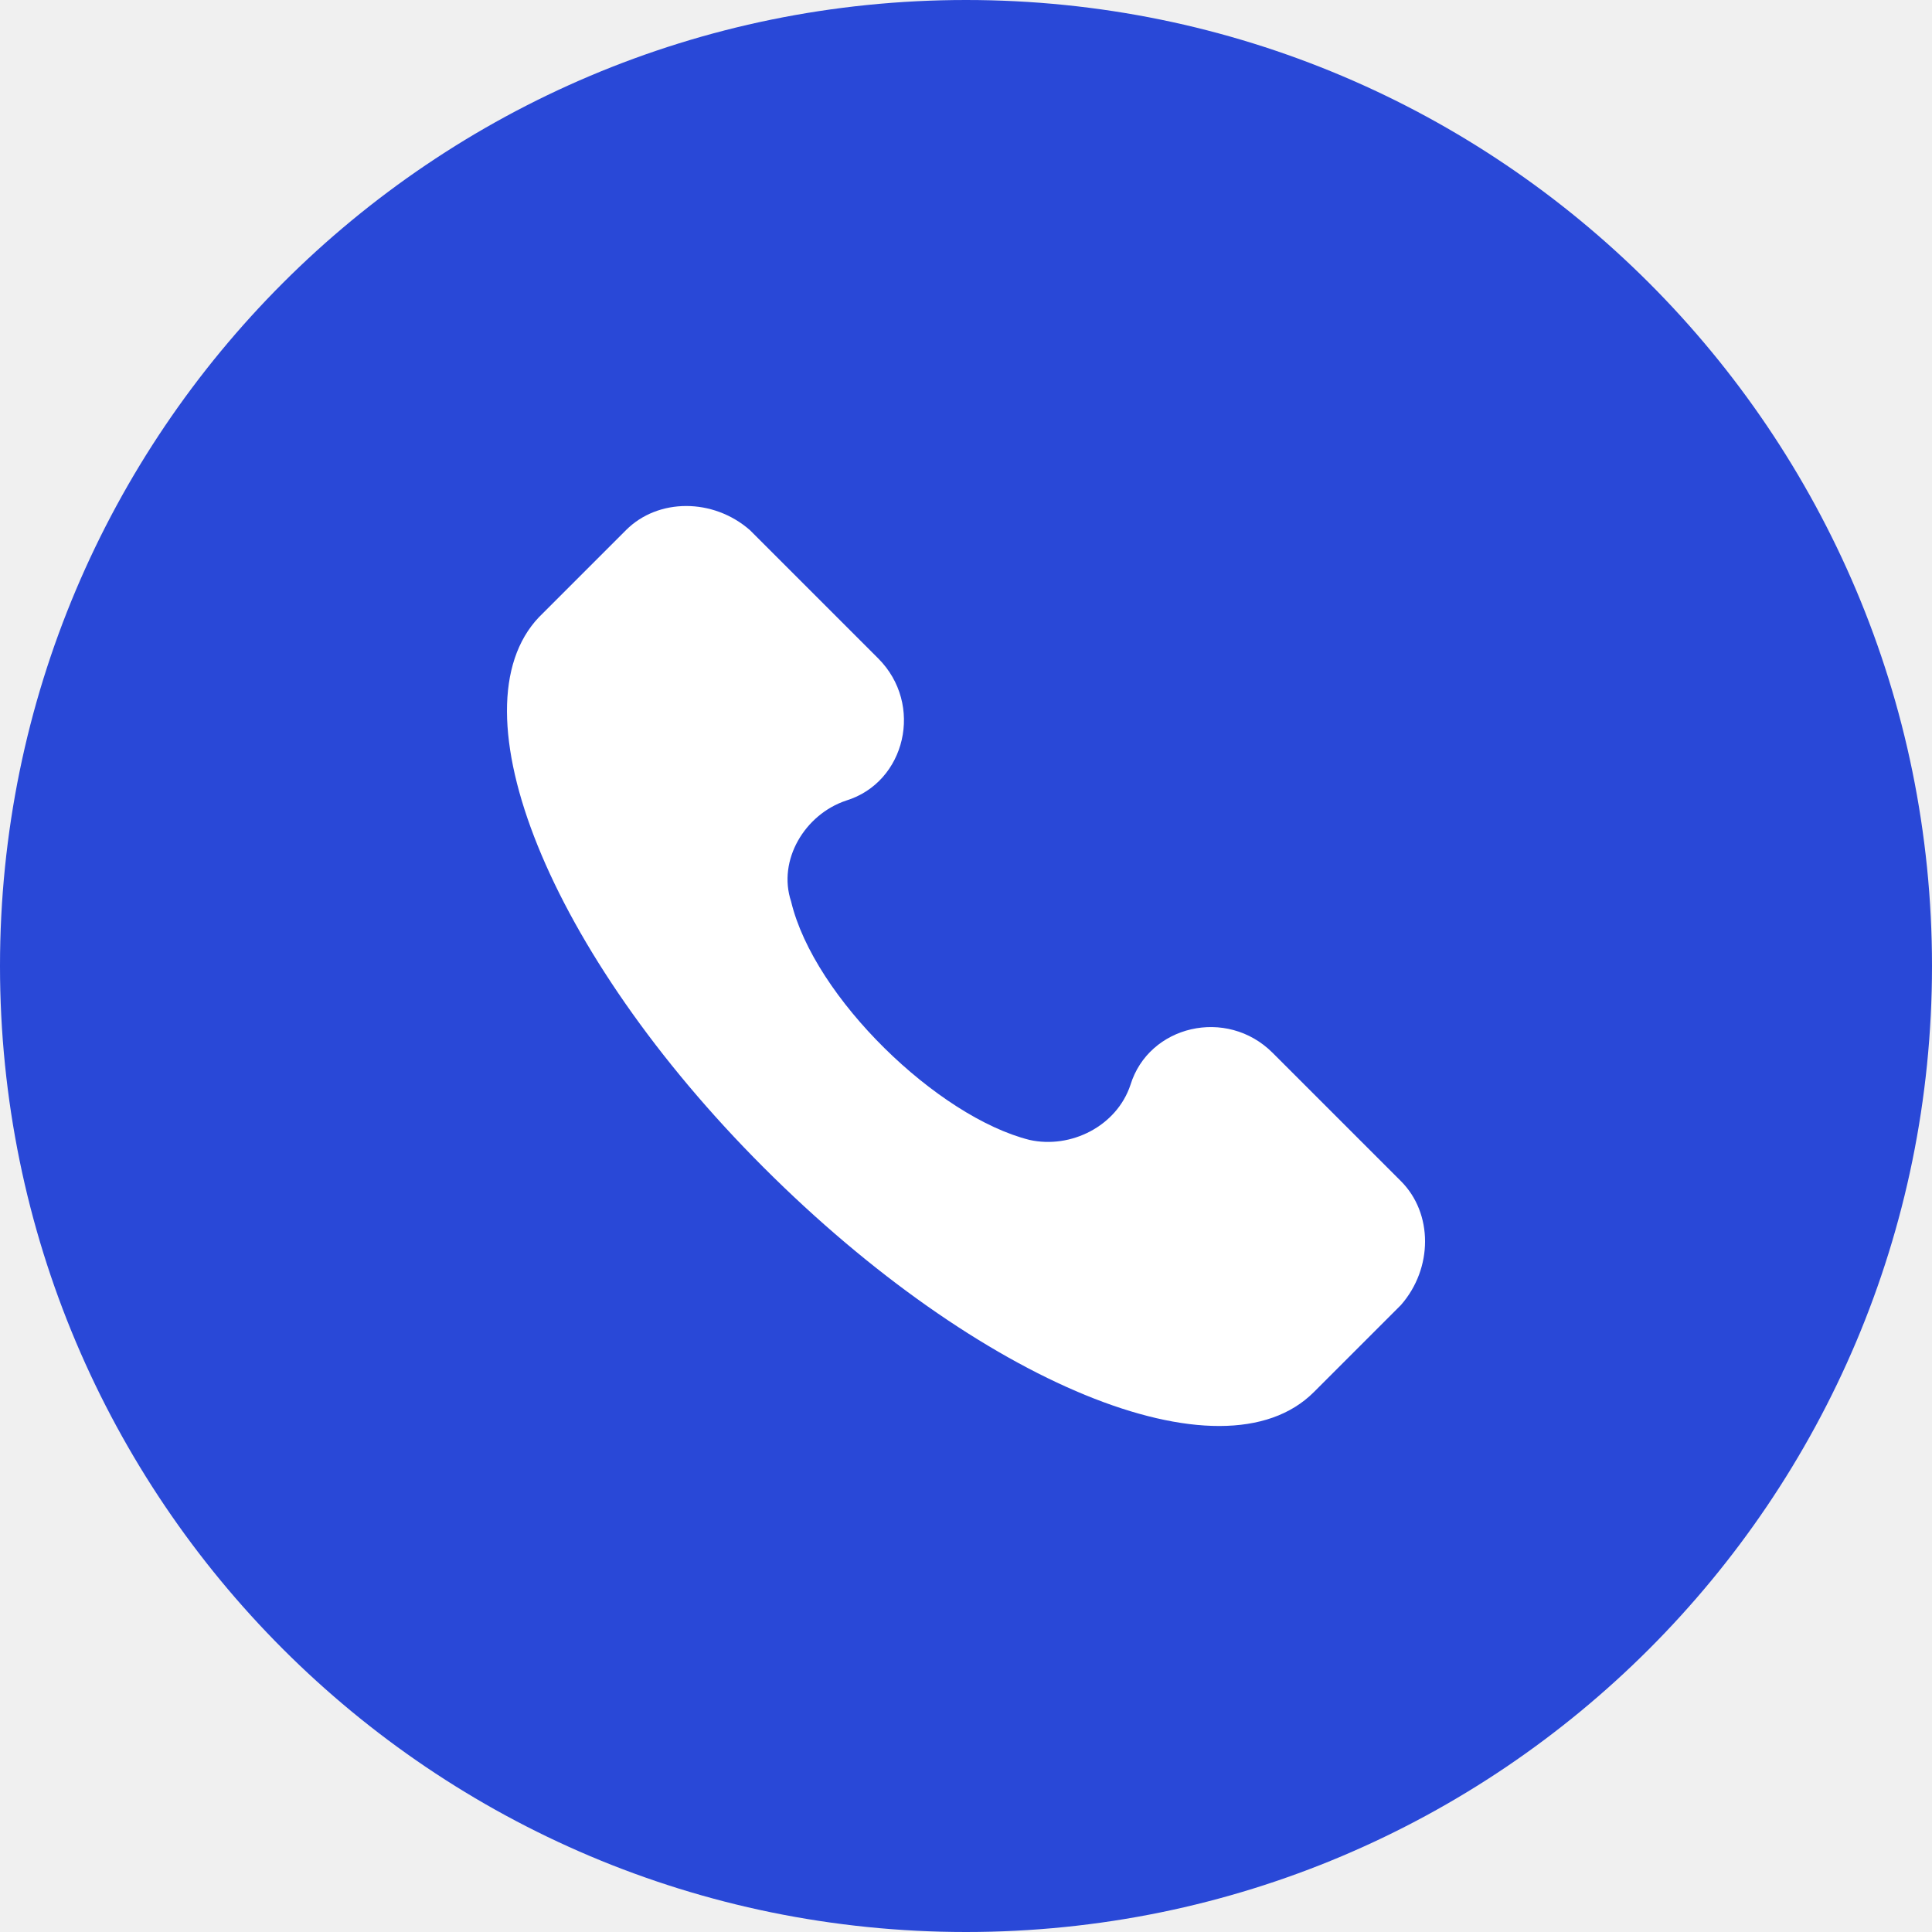
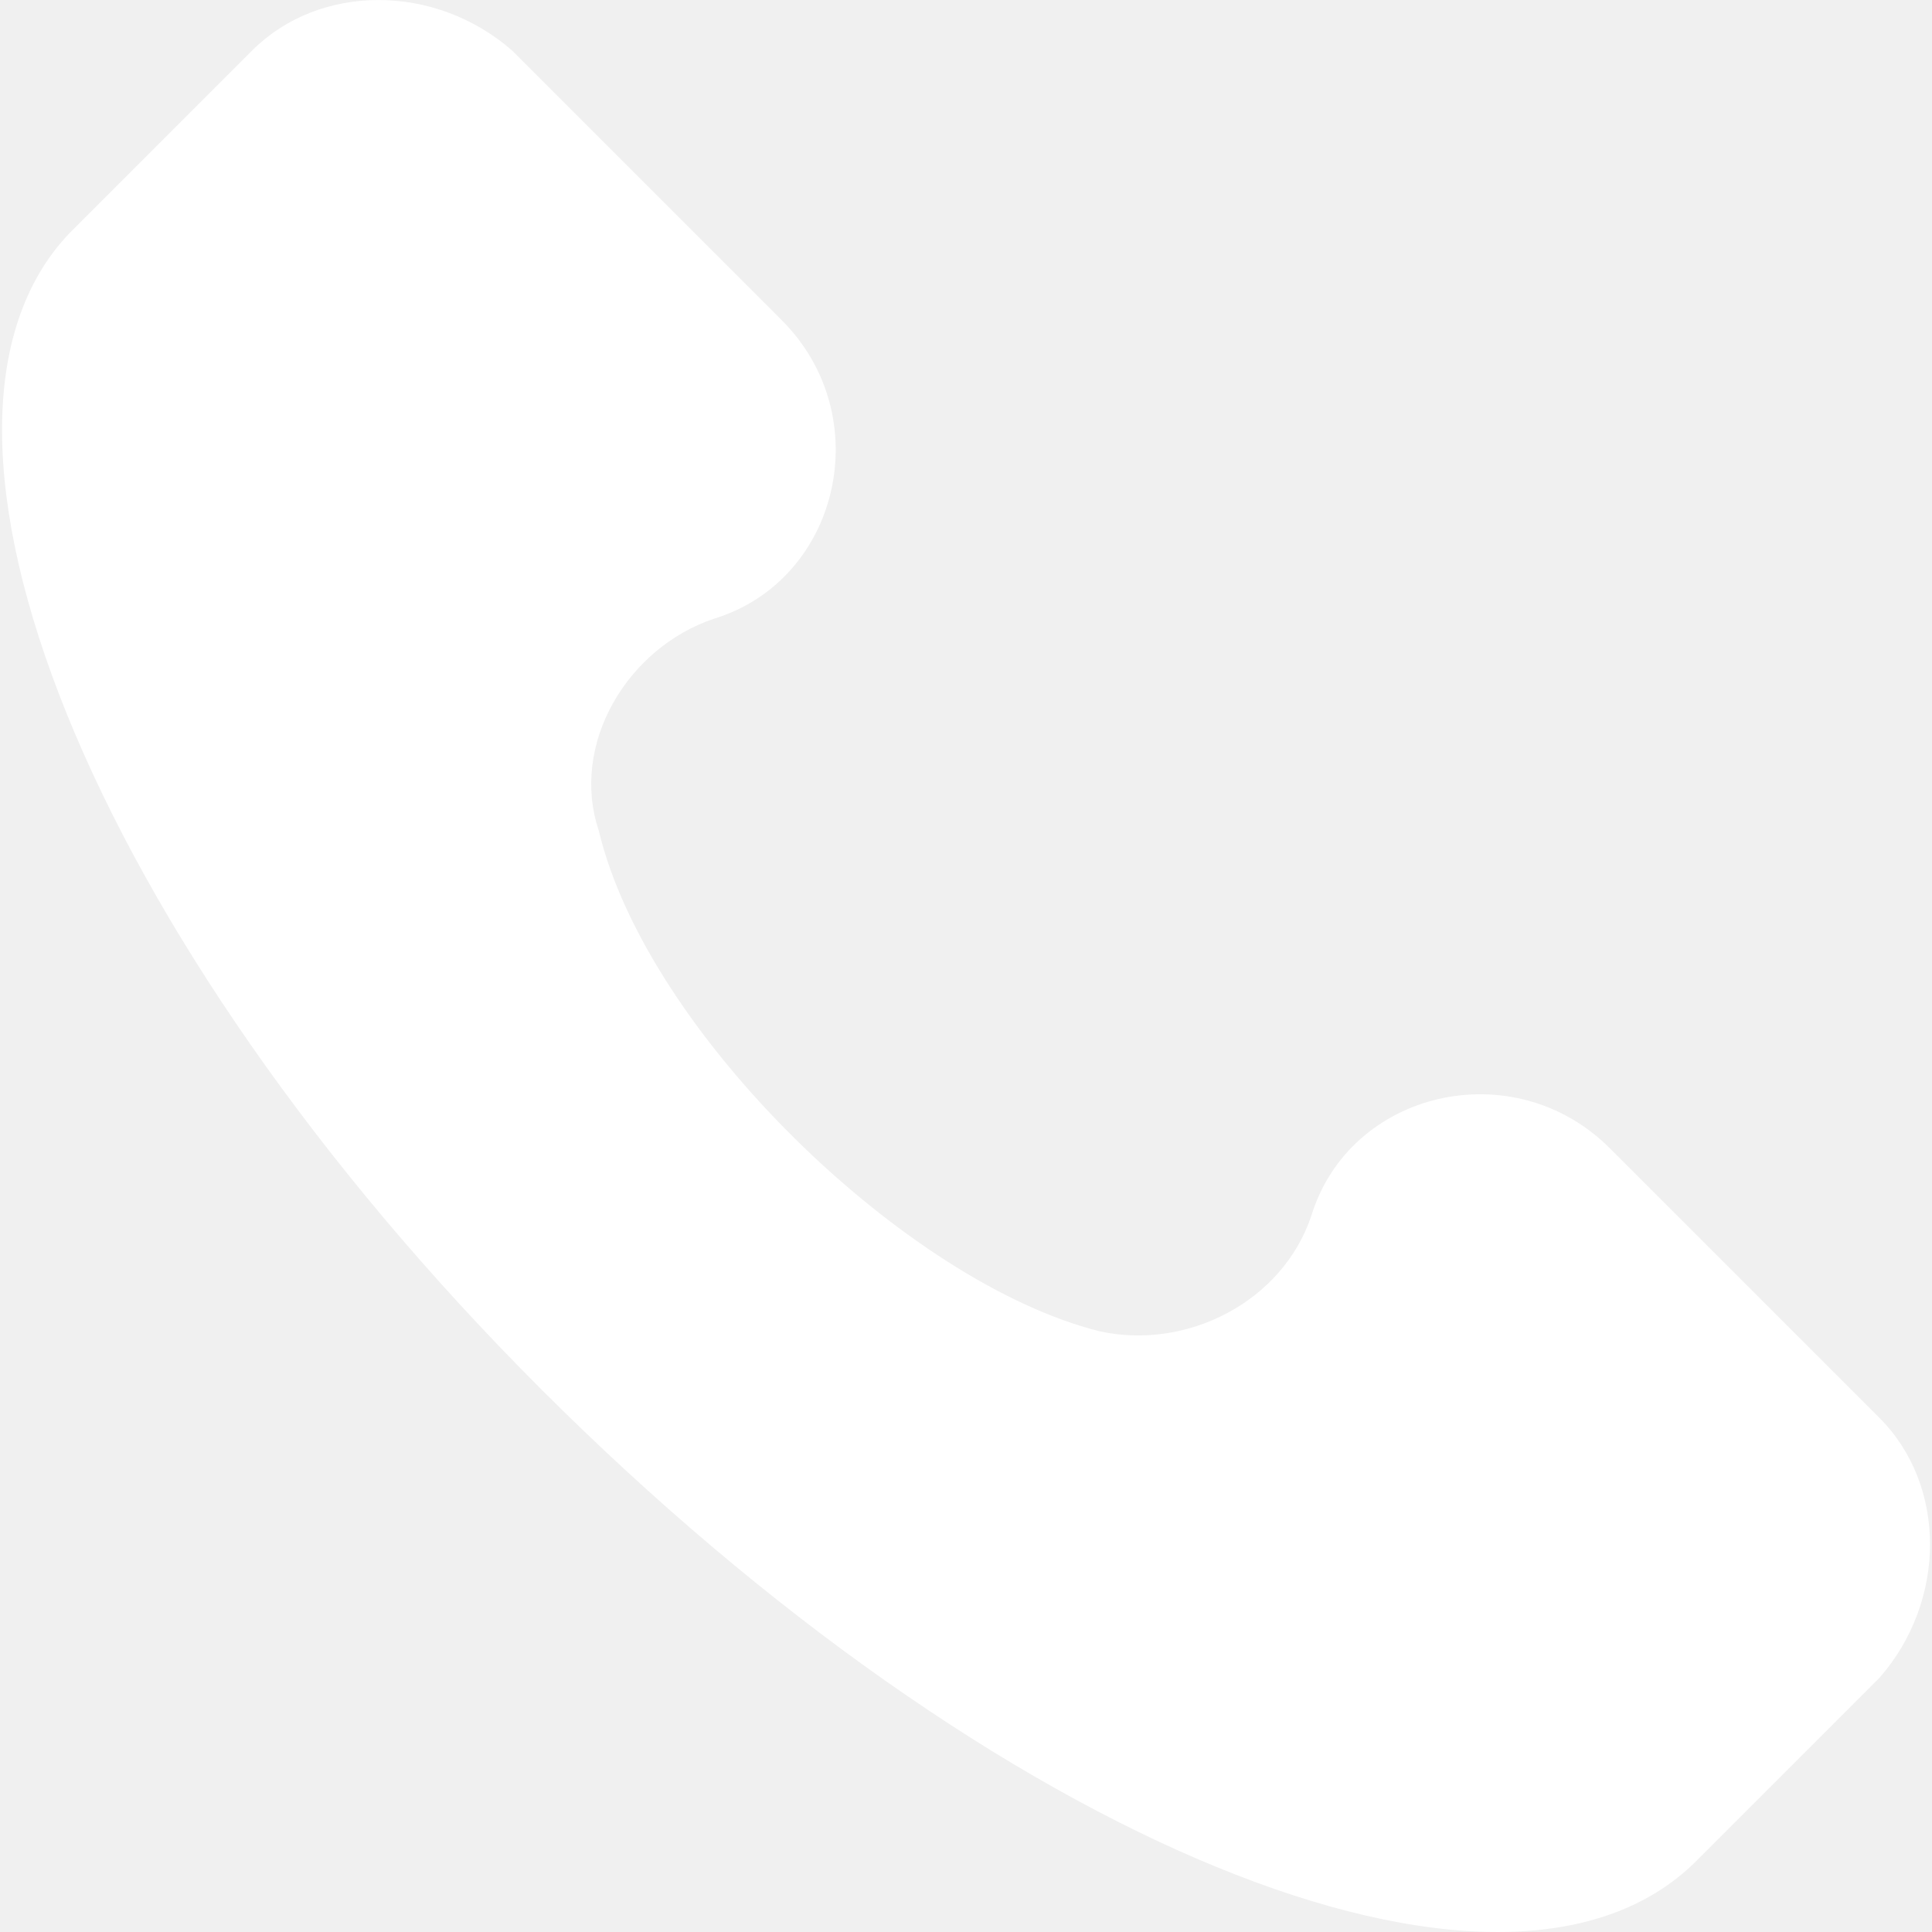
- <svg xmlns="http://www.w3.org/2000/svg" width="42" height="42" viewBox="0 0 42 42" fill="none">
-   <circle cx="21" cy="21" r="21" fill="#2948D7" />
-   <g clip-path="url(#clip0)">
-     <path d="M30.456 25.678L27.665 22.887C26.668 21.89 24.973 22.289 24.575 23.585C24.276 24.482 23.279 24.98 22.382 24.781C20.388 24.282 17.697 21.691 17.198 19.598C16.899 18.7 17.497 17.703 18.394 17.404C19.69 17.006 20.089 15.311 19.092 14.314L16.301 11.523C15.504 10.826 14.307 10.826 13.61 11.523L11.716 13.417C9.822 15.411 11.915 20.694 16.6 25.379C21.285 30.064 26.568 32.257 28.562 30.263L30.456 28.369C31.154 27.572 31.154 26.376 30.456 25.678Z" fill="white" />
-   </g>
-   <defs>
-     <clipPath id="clip0">
-       <rect width="20" height="20" fill="white" transform="translate(11.0001 11)" />
-     </clipPath>
-   </defs>
+ <svg xmlns="http://www.w3.org/2000/svg" width="20" height="20" viewBox="0 0 20 20" fill="none">
+   <path d="M19.456 14.678L16.665 11.887C15.668 10.89 13.973 11.289 13.575 12.585C13.275 13.482 12.279 13.98 11.382 13.781C9.388 13.283 6.697 10.691 6.198 8.597C5.899 7.7 6.497 6.703 7.394 6.404C8.69 6.006 9.089 4.311 8.092 3.314L5.301 0.523C4.504 -0.174 3.307 -0.174 2.61 0.523L0.716 2.417C-1.178 4.411 0.915 9.694 5.6 14.379C10.285 19.064 15.568 21.257 17.562 19.263L19.456 17.369C20.154 16.572 20.154 15.376 19.456 14.678Z" fill="white" />
</svg>
